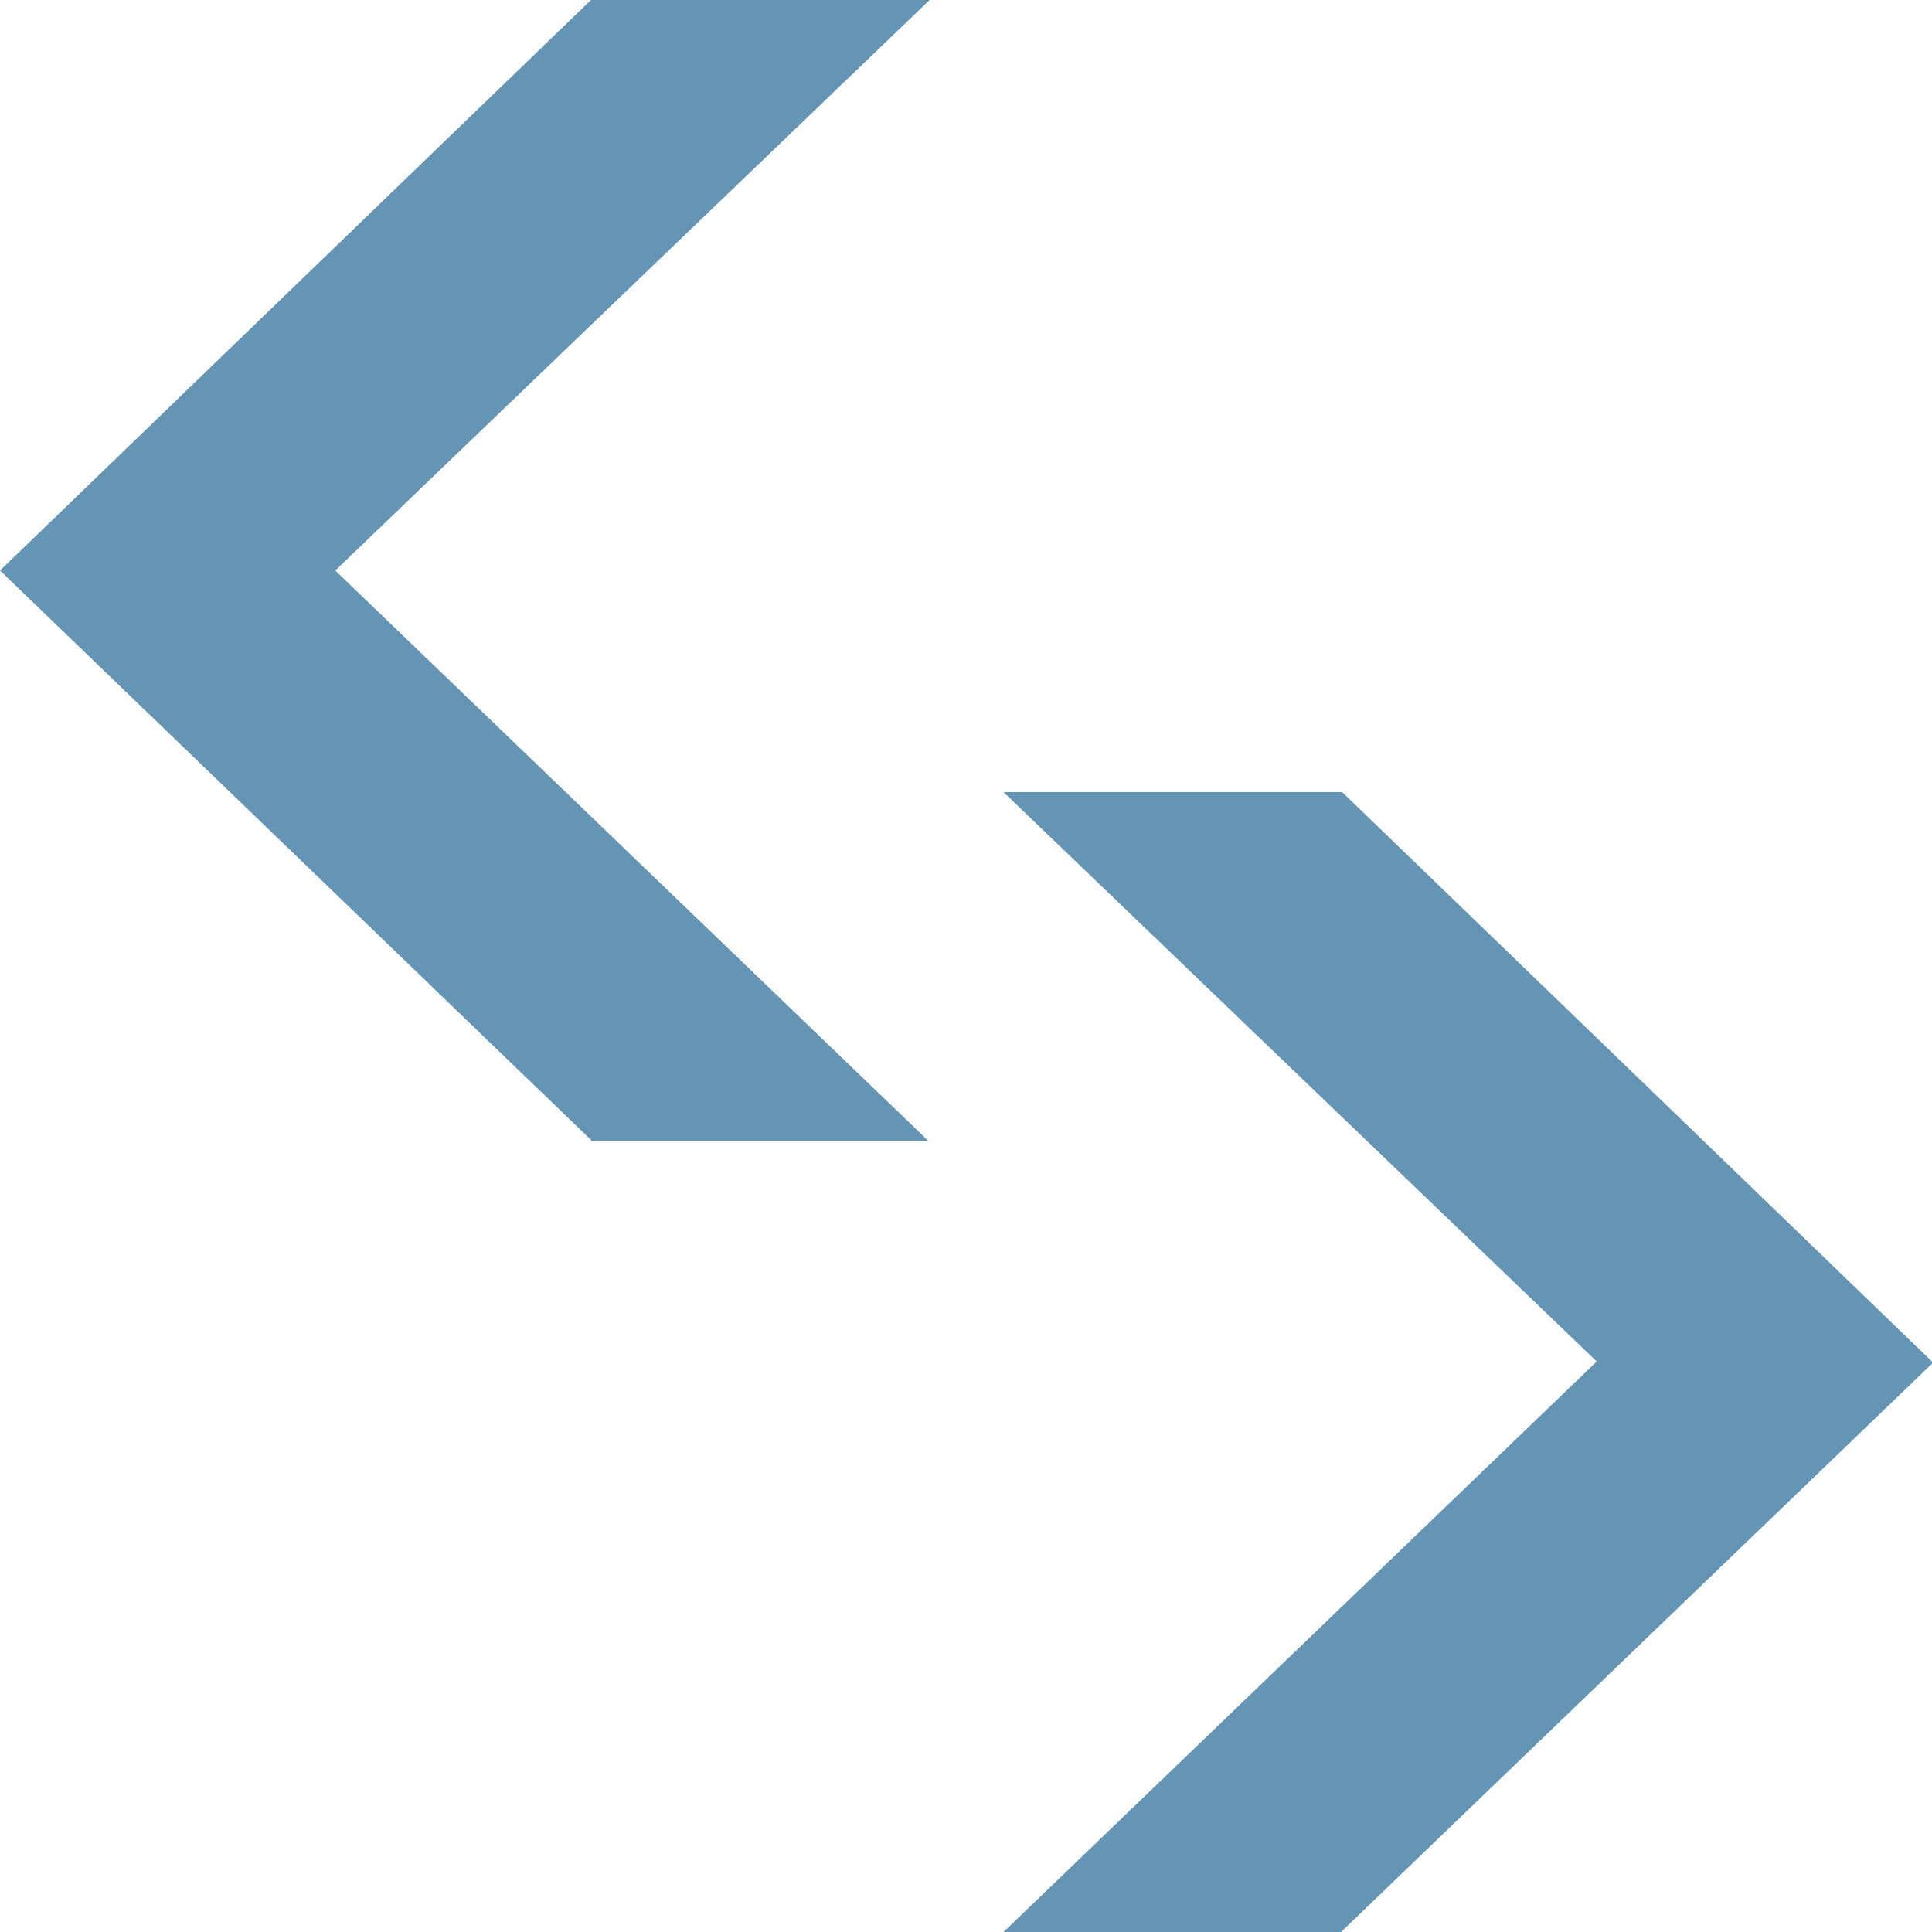
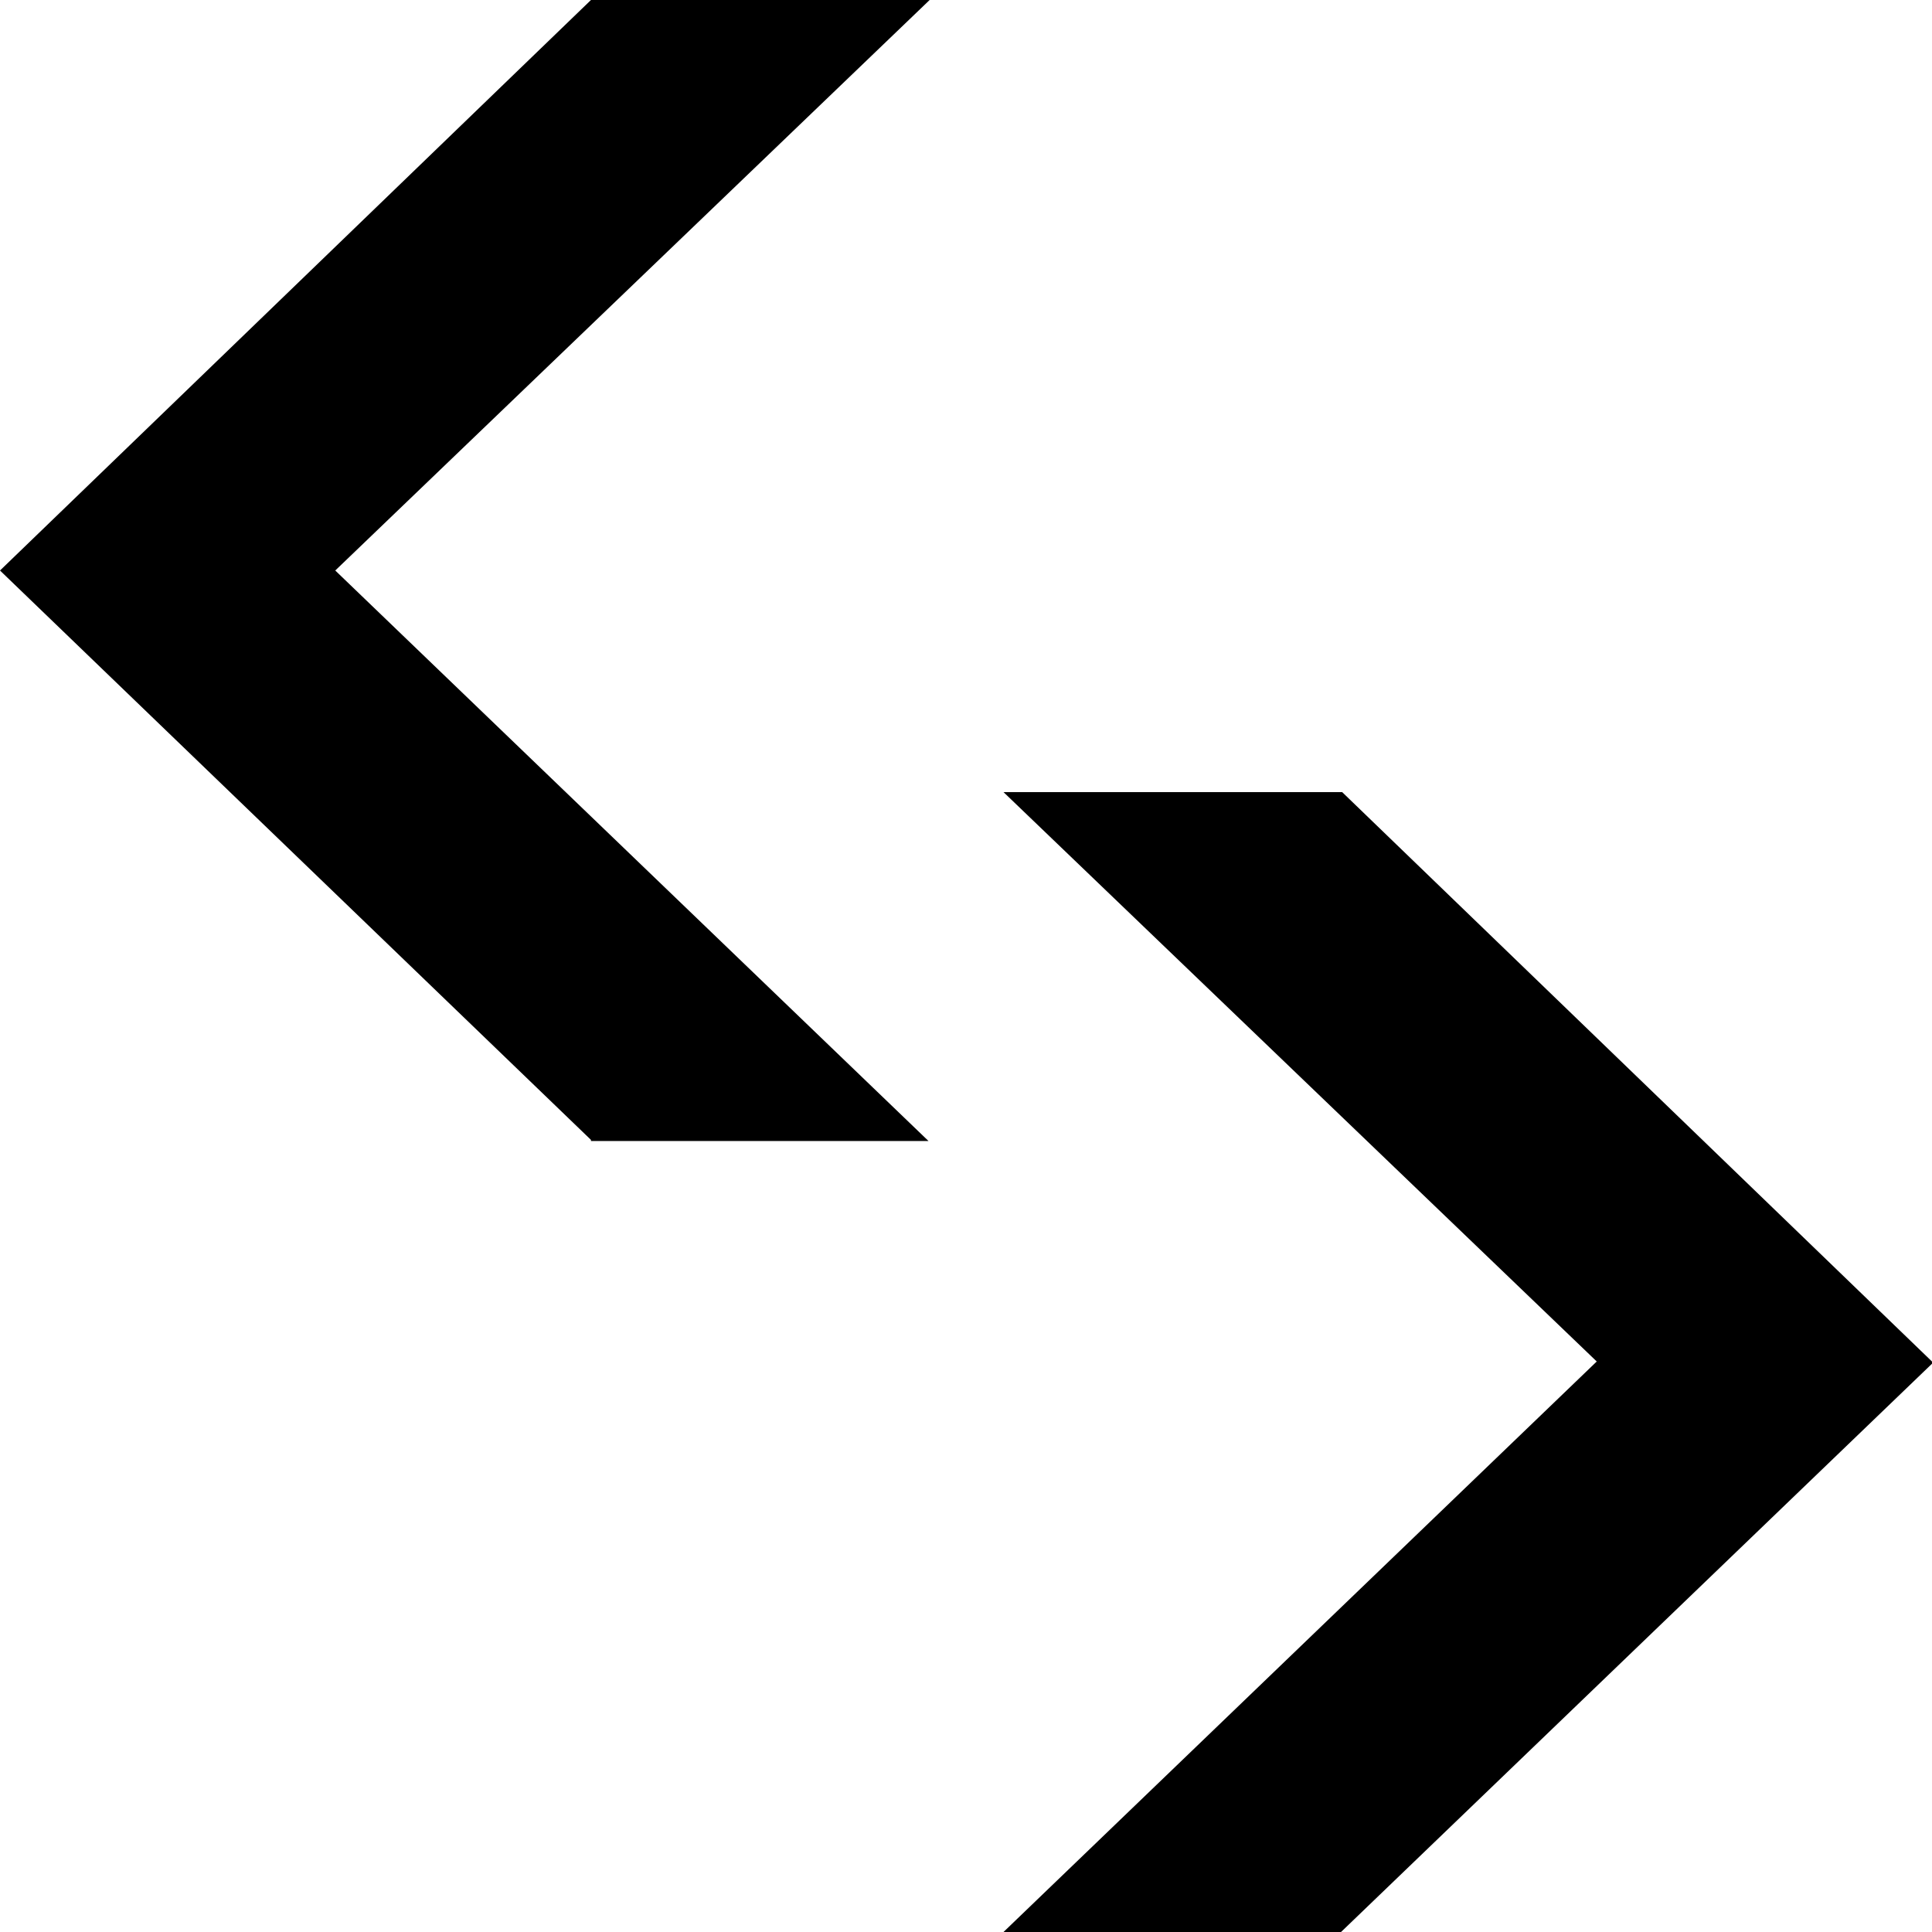
<svg xmlns="http://www.w3.org/2000/svg" version="1.1" id="Capa_1" x="0px" y="0px" viewBox="0 0 17 17" style="enable-background:new 0 0 17 17;" xml:space="preserve">
-   <style type="text/css">
- 	.st0{fill:#6495B5;}
- </style>
  <g>
    <path class="st0" d="M5.2,10.03L0,5.02L5.2,0h2.98L2.95,5.02l5.22,5.02H5.2z" />
  </g>
  <g>
    <path class="st0" d="M8.83,17l5.22-5.02L8.83,6.97h2.98l5.2,5.02L11.8,17H8.83z" />
  </g>
</svg>
